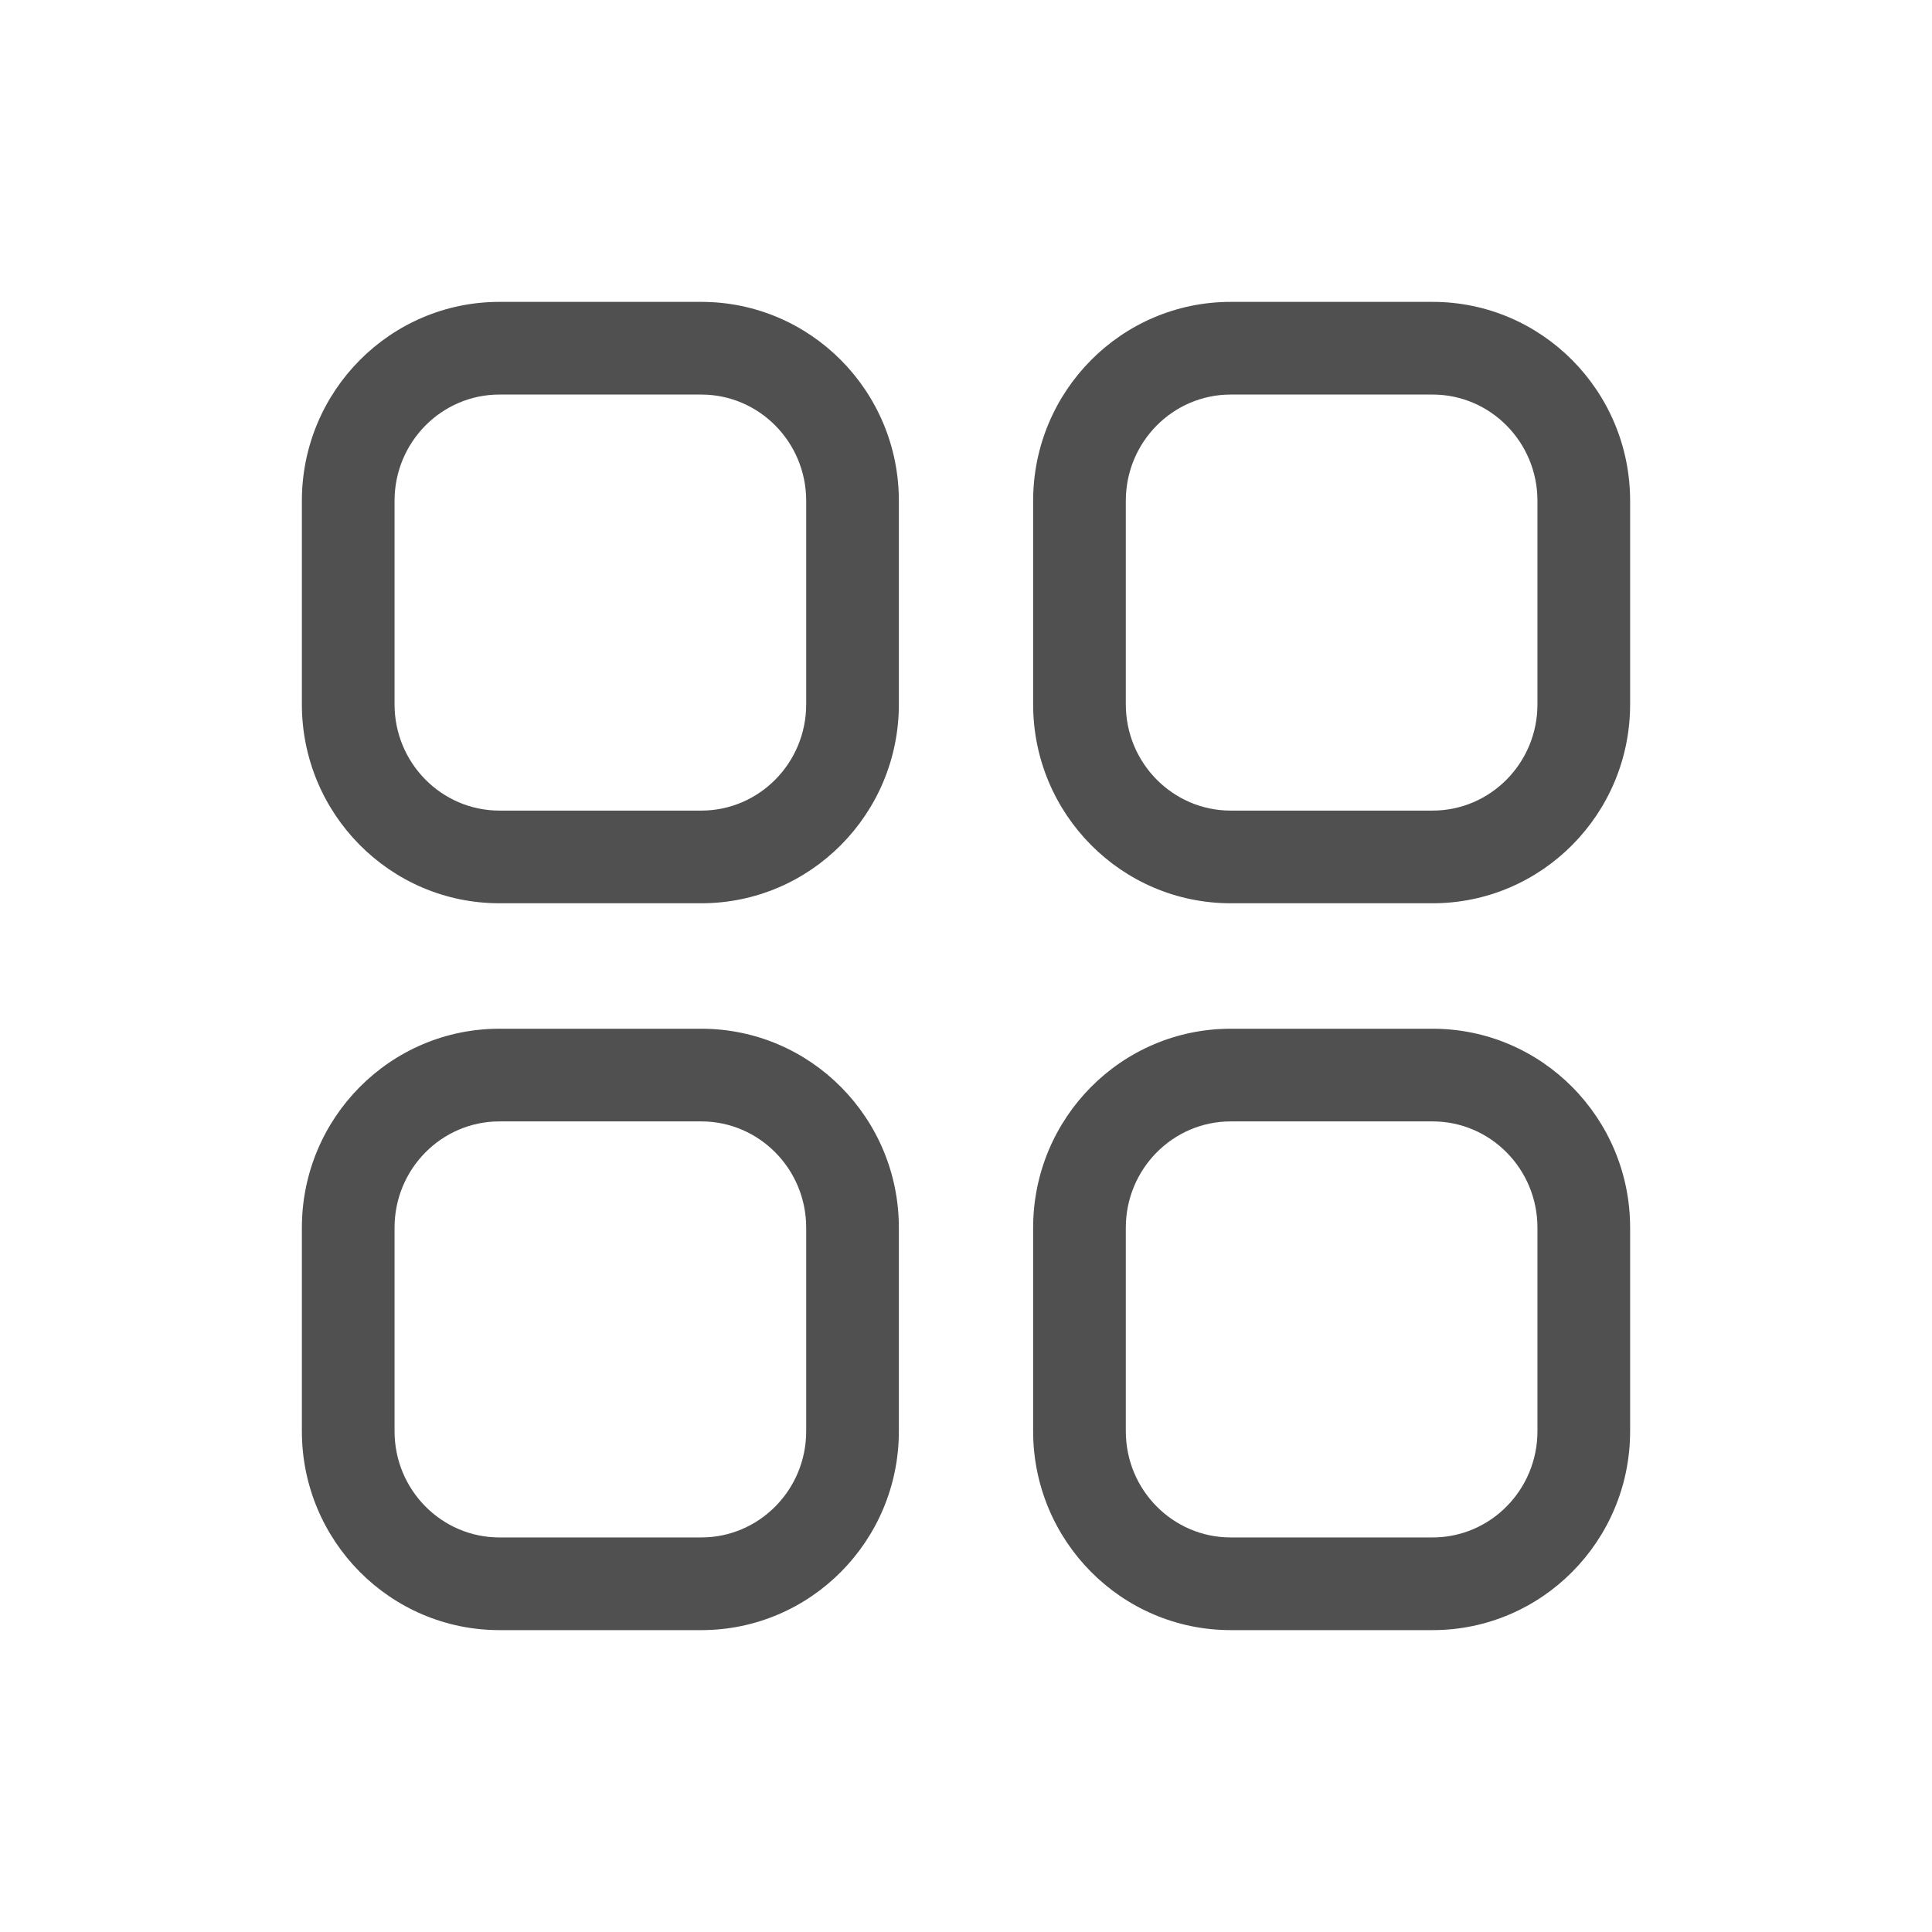
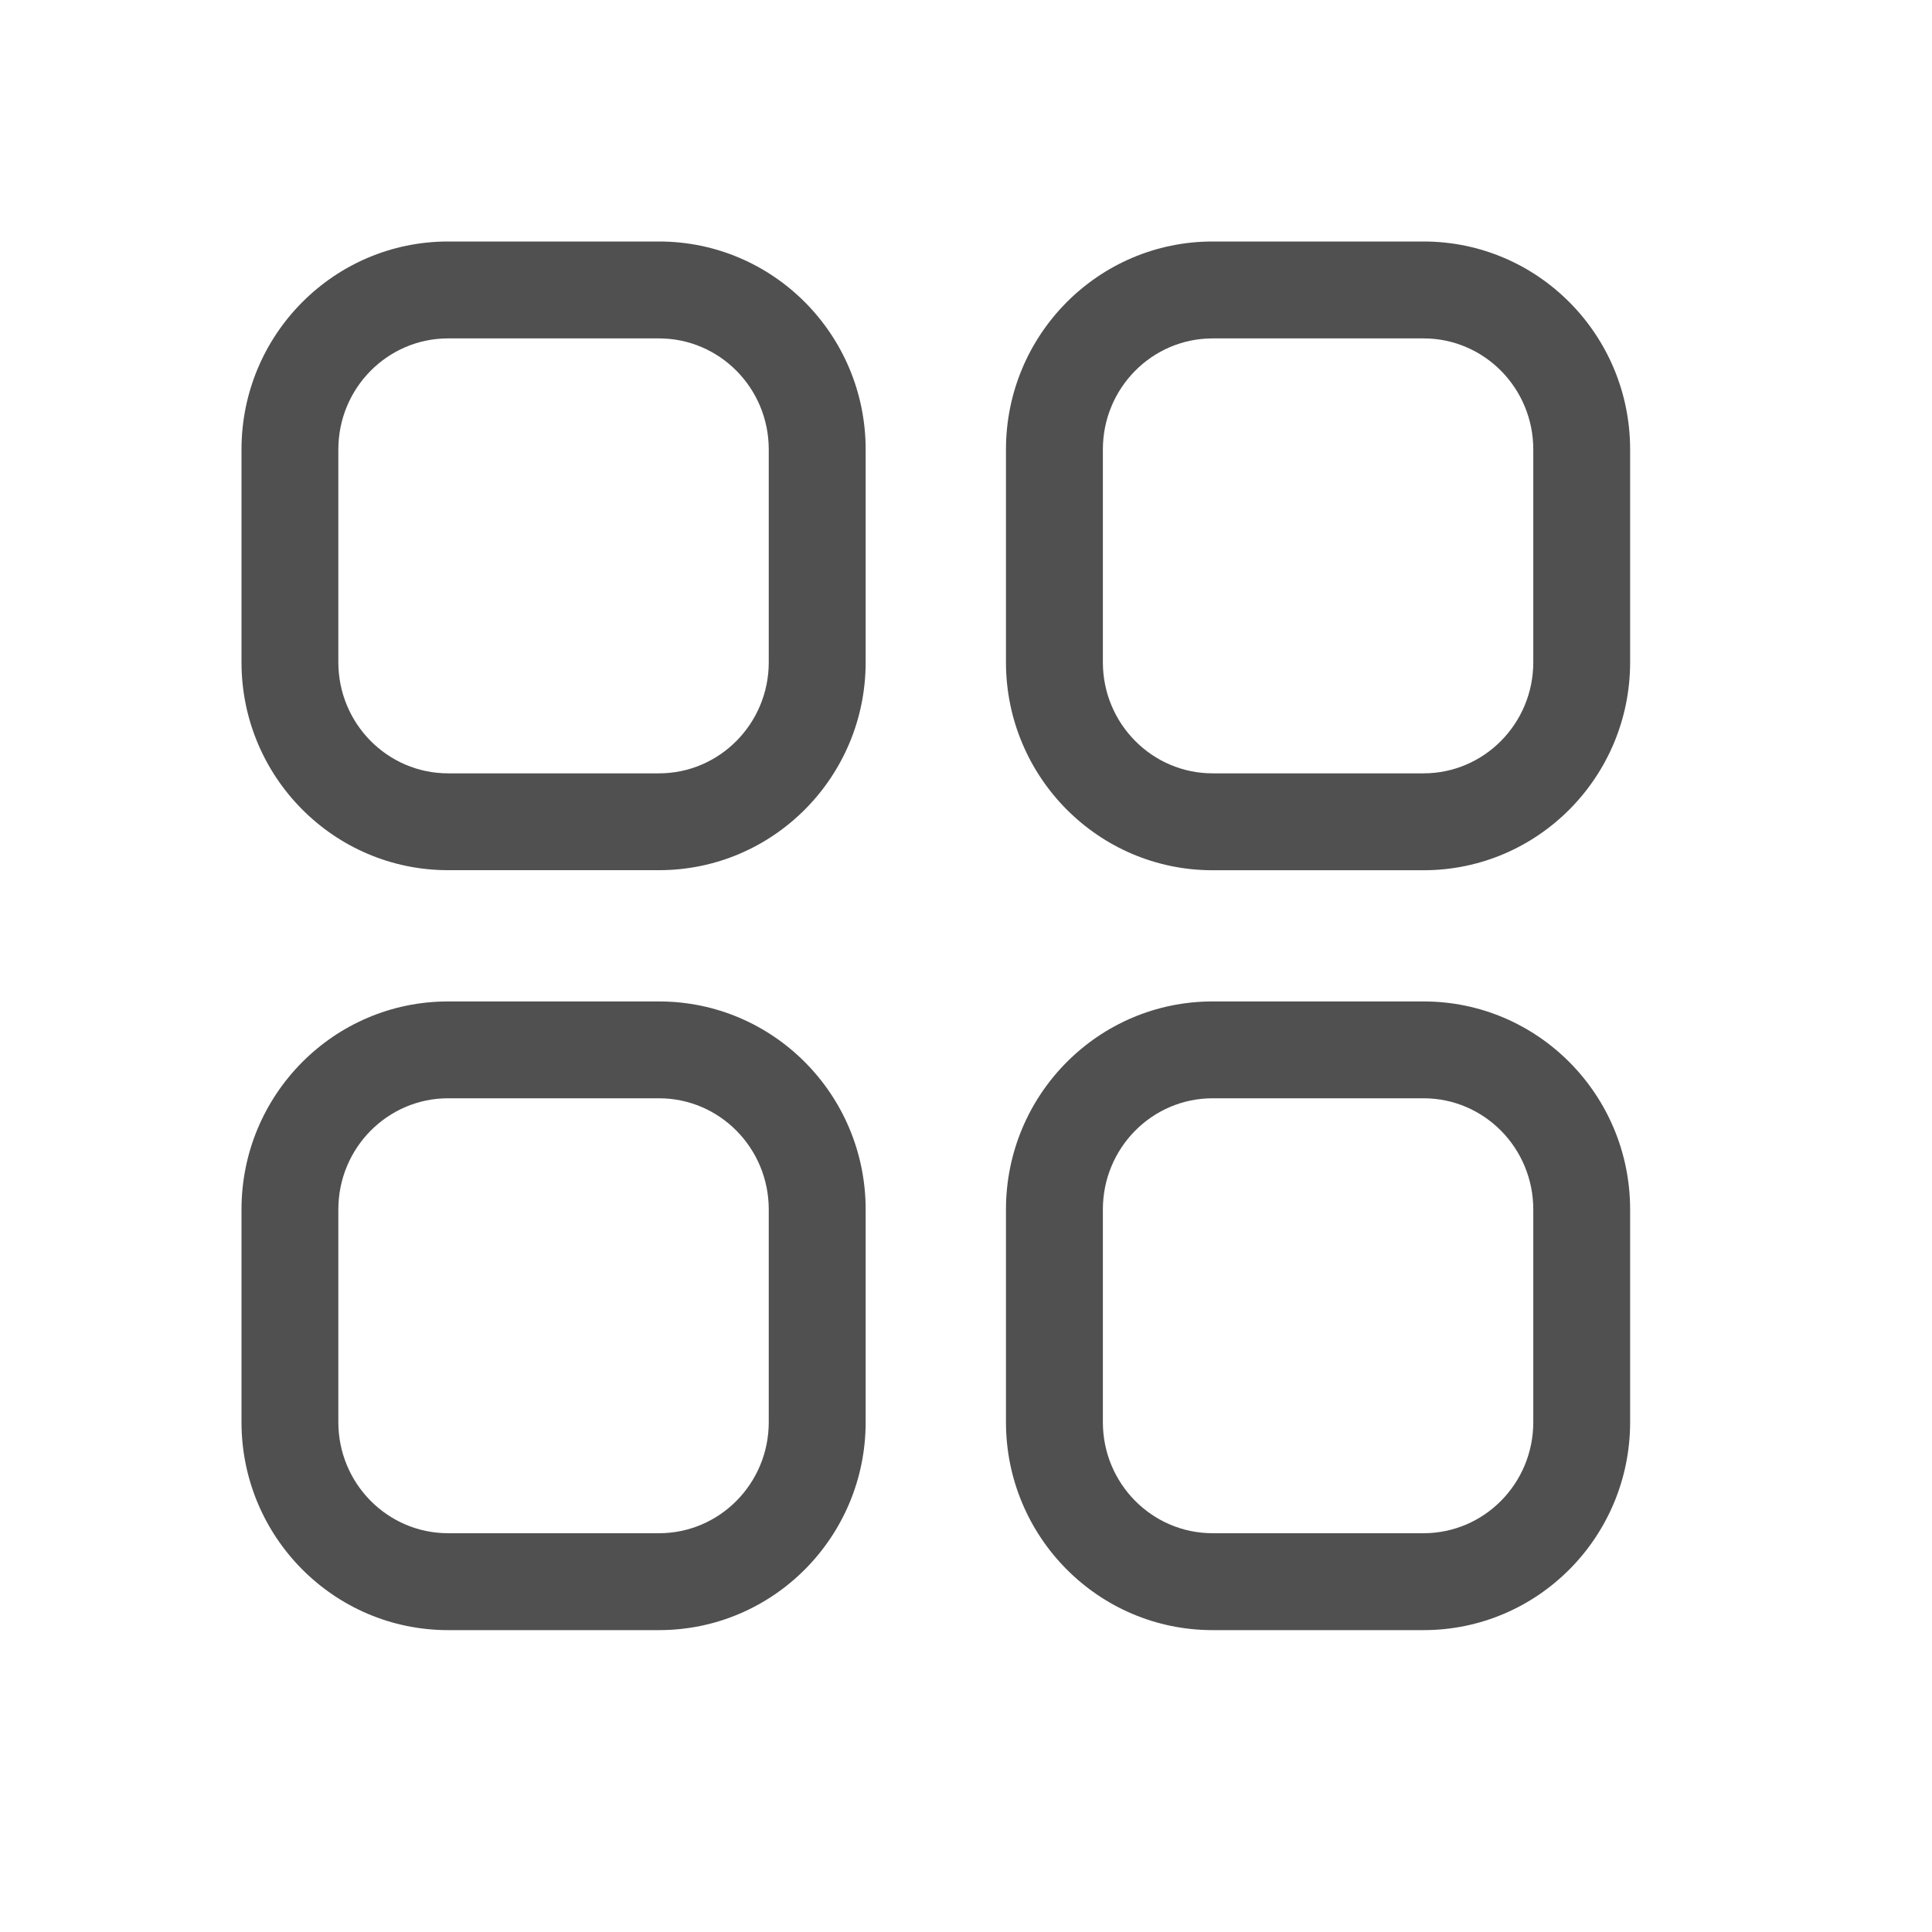
<svg xmlns="http://www.w3.org/2000/svg" width="32" height="32" viewBox="0 0 32 32" fill="none">
-   <path fill-rule="evenodd" clip-rule="evenodd" d="M11.615 5H8.273C6.464 5 5 6.477 5 8.295V11.666C5 13.483 6.464 14.961 8.273 14.961H11.615C13.424 14.961 14.888 13.483 14.888 11.666V8.295C14.888 6.477 13.424 5 11.615 5ZM8.273 6.535H11.615C12.573 6.535 13.353 7.321 13.353 8.295V11.666C13.353 12.639 12.573 13.426 11.615 13.426H8.273C7.315 13.426 6.535 12.639 6.535 11.666V8.295C6.535 7.321 7.315 6.535 8.273 6.535ZM23.728 5H20.385C18.576 5 17.112 6.477 17.112 8.295V11.666C17.112 13.483 18.576 14.961 20.385 14.961H23.728C25.536 14.961 27 13.483 27 11.666V8.295C27 6.477 25.536 5 23.728 5ZM20.385 6.535H23.728C24.686 6.535 25.465 7.322 25.465 8.295V11.666C25.465 12.639 24.685 13.426 23.728 13.426H20.385C19.427 13.426 18.647 12.639 18.647 11.666V8.295C18.647 7.321 19.427 6.535 20.385 6.535ZM8.273 17.039H11.615C13.424 17.039 14.888 18.516 14.888 20.335V23.705C14.888 25.523 13.424 27 11.615 27H8.273C6.464 27 5 25.523 5 23.705V20.335C5 18.516 6.464 17.039 8.273 17.039ZM11.615 18.574H8.273C7.314 18.574 6.535 19.361 6.535 20.335V23.705C6.535 24.679 7.315 25.465 8.273 25.465H11.615C12.573 25.465 13.353 24.679 13.353 23.705V20.335C13.353 19.361 12.573 18.574 11.615 18.574ZM23.728 17.039H20.385C18.576 17.039 17.112 18.516 17.112 20.335V23.705C17.112 25.523 18.576 27 20.385 27H23.728C25.536 27 27 25.523 27 23.705V20.335C27 18.517 25.536 17.039 23.728 17.039ZM20.385 18.574H23.728C24.686 18.574 25.465 19.361 25.465 20.335V23.705C25.465 24.678 24.686 25.465 23.728 25.465H20.385C19.427 25.465 18.647 24.679 18.647 23.705V20.335C18.647 19.361 19.427 18.574 20.385 18.574Z" fill="#505050" />
+   <path fill-rule="evenodd" clip-rule="evenodd" d="M10.915 4H7.422C5.531 4 4 5.544 4 7.445V10.969C4 12.869 5.531 14.413 7.422 14.413H10.915C12.807 14.413 14.338 12.869 14.338 10.969V7.445C14.338 5.544 12.807 4 10.915 4ZM7.422 5.605H10.915C11.918 5.605 12.733 6.427 12.733 7.445V10.969C12.733 11.986 11.917 12.809 10.915 12.809H7.422C6.42 12.809 5.604 11.986 5.604 10.969V7.445C5.604 6.427 6.42 5.605 7.422 5.605ZM23.579 4H20.084C18.193 4 16.662 5.544 16.662 7.445V10.969C16.662 12.869 18.193 14.414 20.084 14.414H23.579C25.469 14.414 27 12.869 27 10.969V7.445C27 5.544 25.47 4 23.579 4ZM20.085 5.605H23.579C24.581 5.605 25.396 6.427 25.396 7.445V10.969C25.396 11.986 24.58 12.809 23.579 12.809H20.085C19.083 12.809 18.267 11.986 18.267 10.969V7.445C18.267 6.427 19.082 5.605 20.085 5.605ZM7.422 16.587H10.915C12.807 16.587 14.338 18.131 14.338 20.033V23.555C14.338 25.456 12.807 27 10.915 27H7.422C5.531 27 4 25.456 4 23.555V20.033C4 18.131 5.53 16.587 7.422 16.587ZM10.915 18.191H7.422C6.42 18.191 5.604 19.014 5.604 20.033V23.555C5.604 24.573 6.42 25.395 7.422 25.395H10.915C11.918 25.395 12.733 24.573 12.733 23.555V20.033C12.733 19.014 11.918 18.191 10.915 18.191ZM23.579 16.587H20.084C18.193 16.587 16.662 18.131 16.662 20.033V23.555C16.662 25.456 18.193 27 20.084 27H23.579C25.47 27 27 25.456 27 23.555V20.033C27 18.131 25.47 16.587 23.579 16.587ZM20.085 18.191H23.579C24.581 18.191 25.396 19.014 25.396 20.033V23.555C25.396 24.573 24.581 25.395 23.579 25.395H20.085C19.082 25.395 18.267 24.573 18.267 23.555V20.033C18.267 19.014 19.082 18.191 20.085 18.191Z" fill="#505050" />
</svg>
